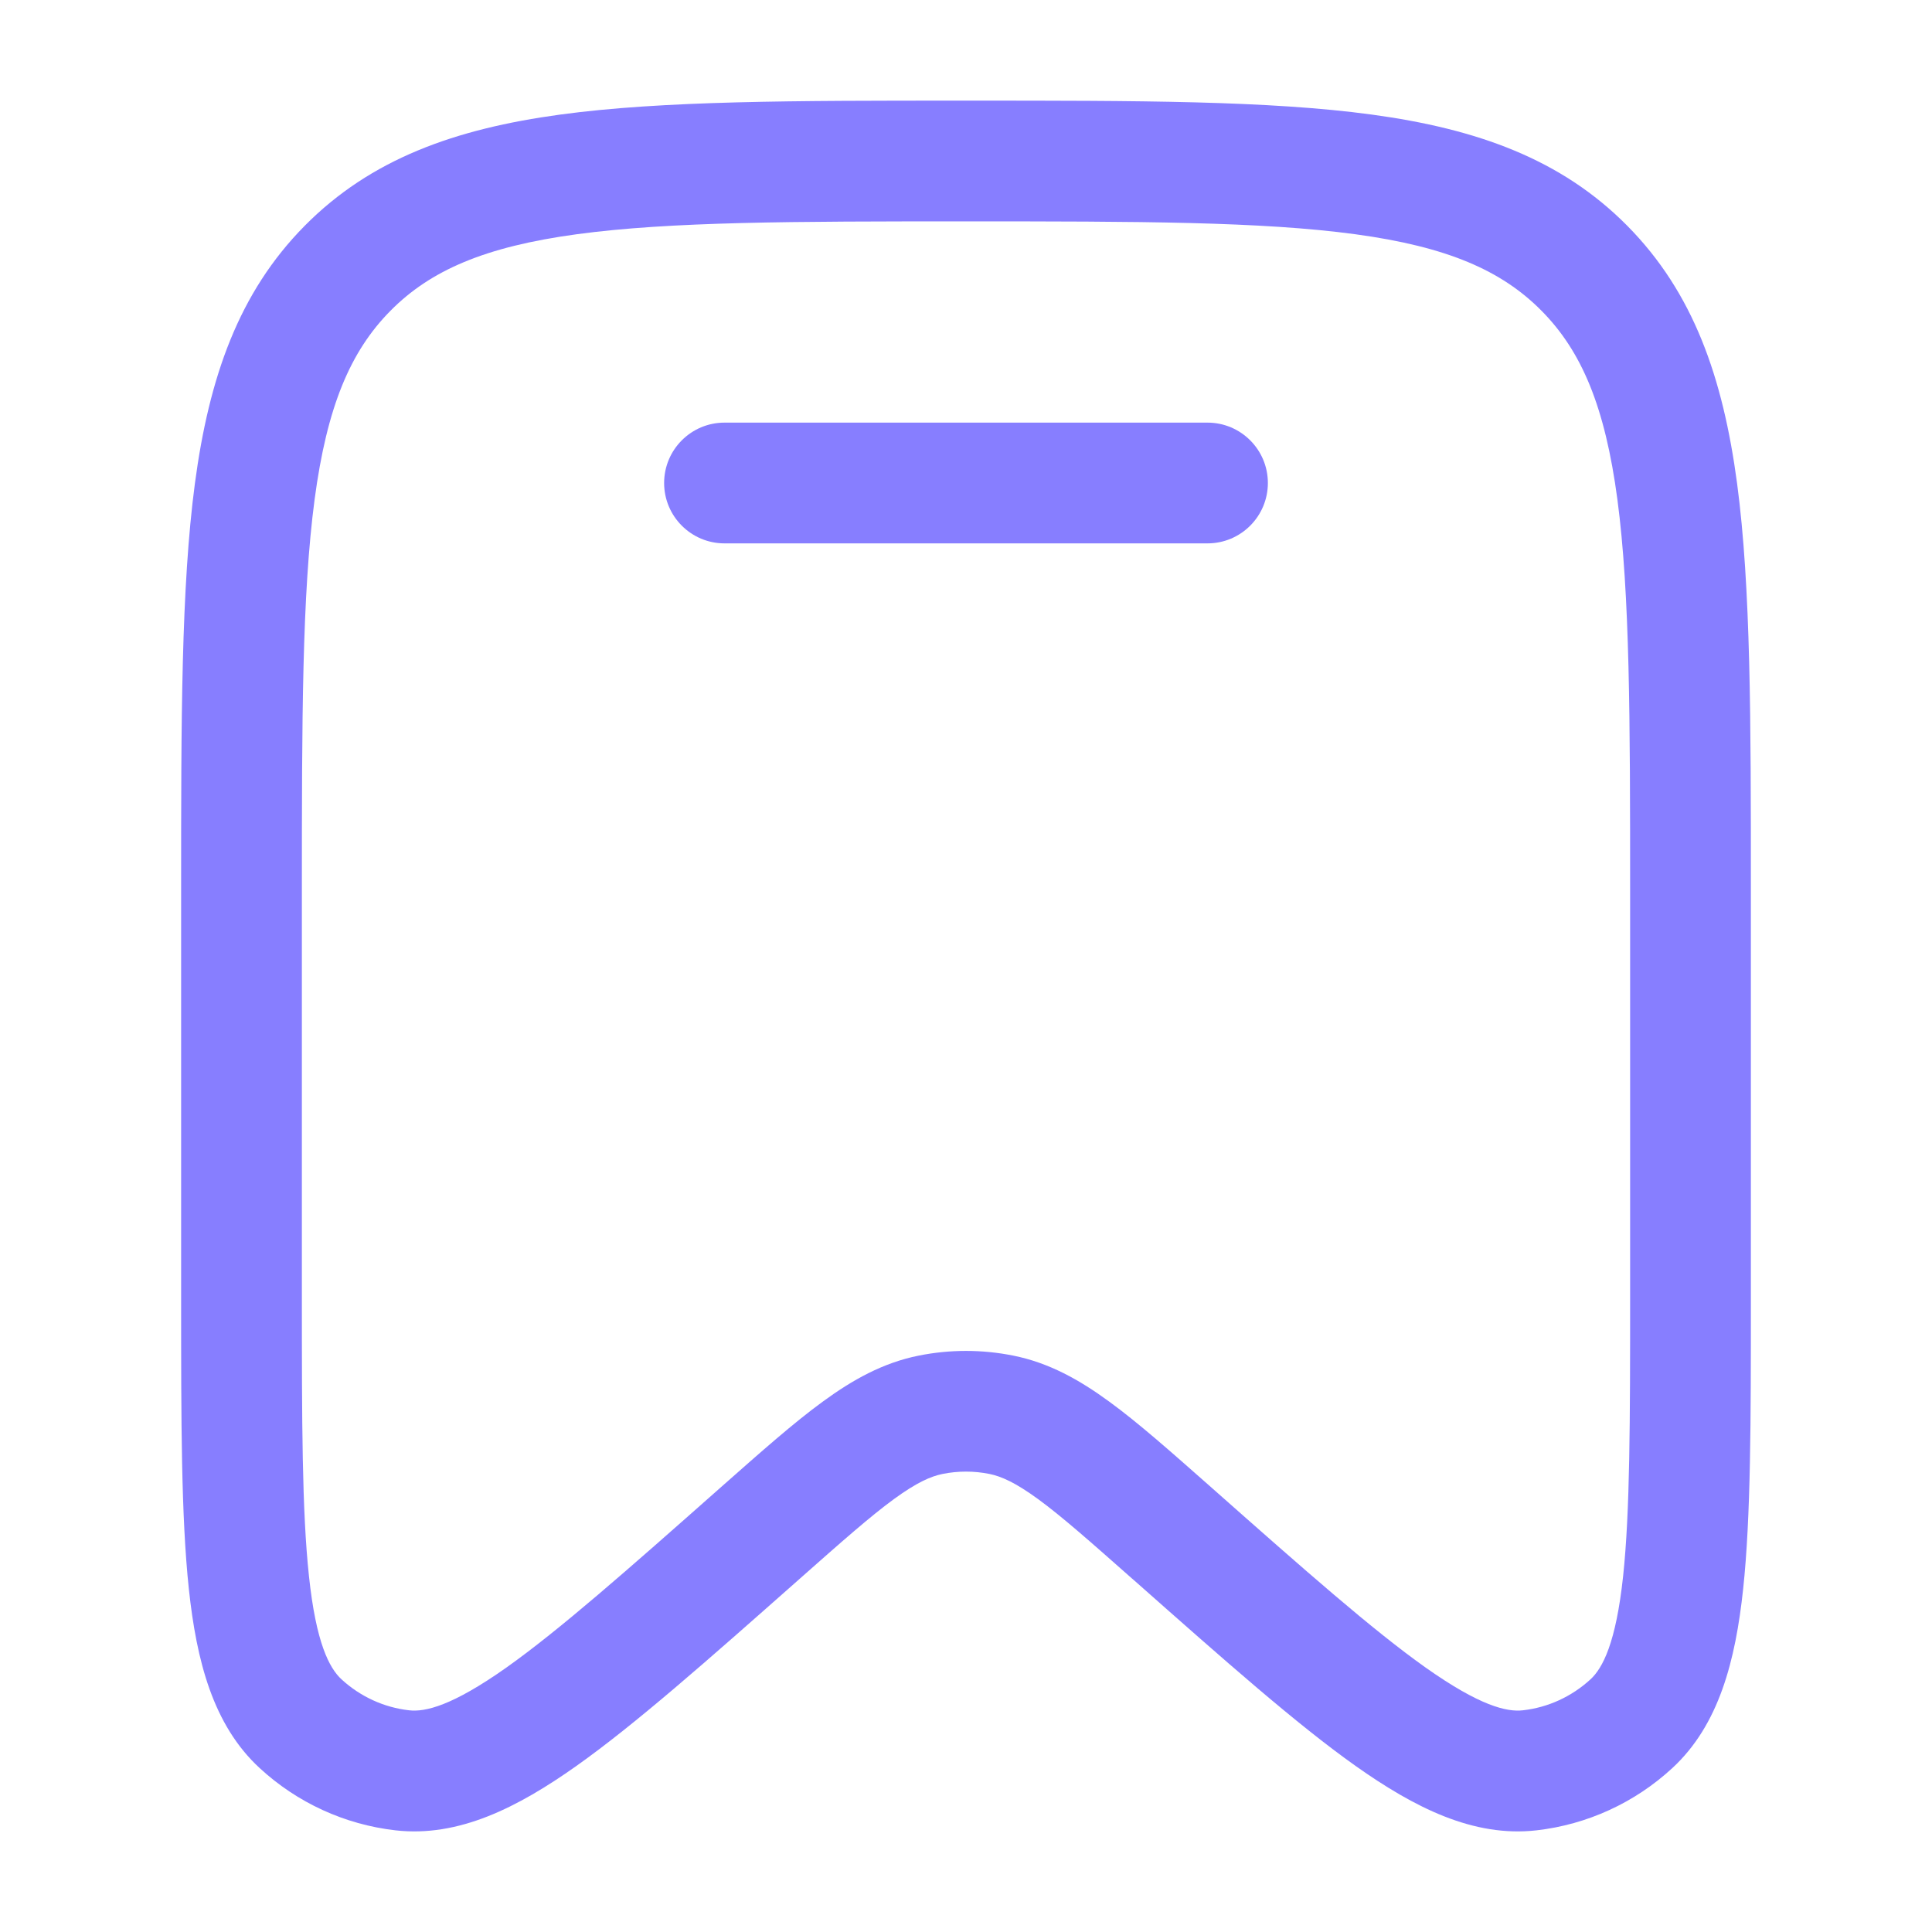
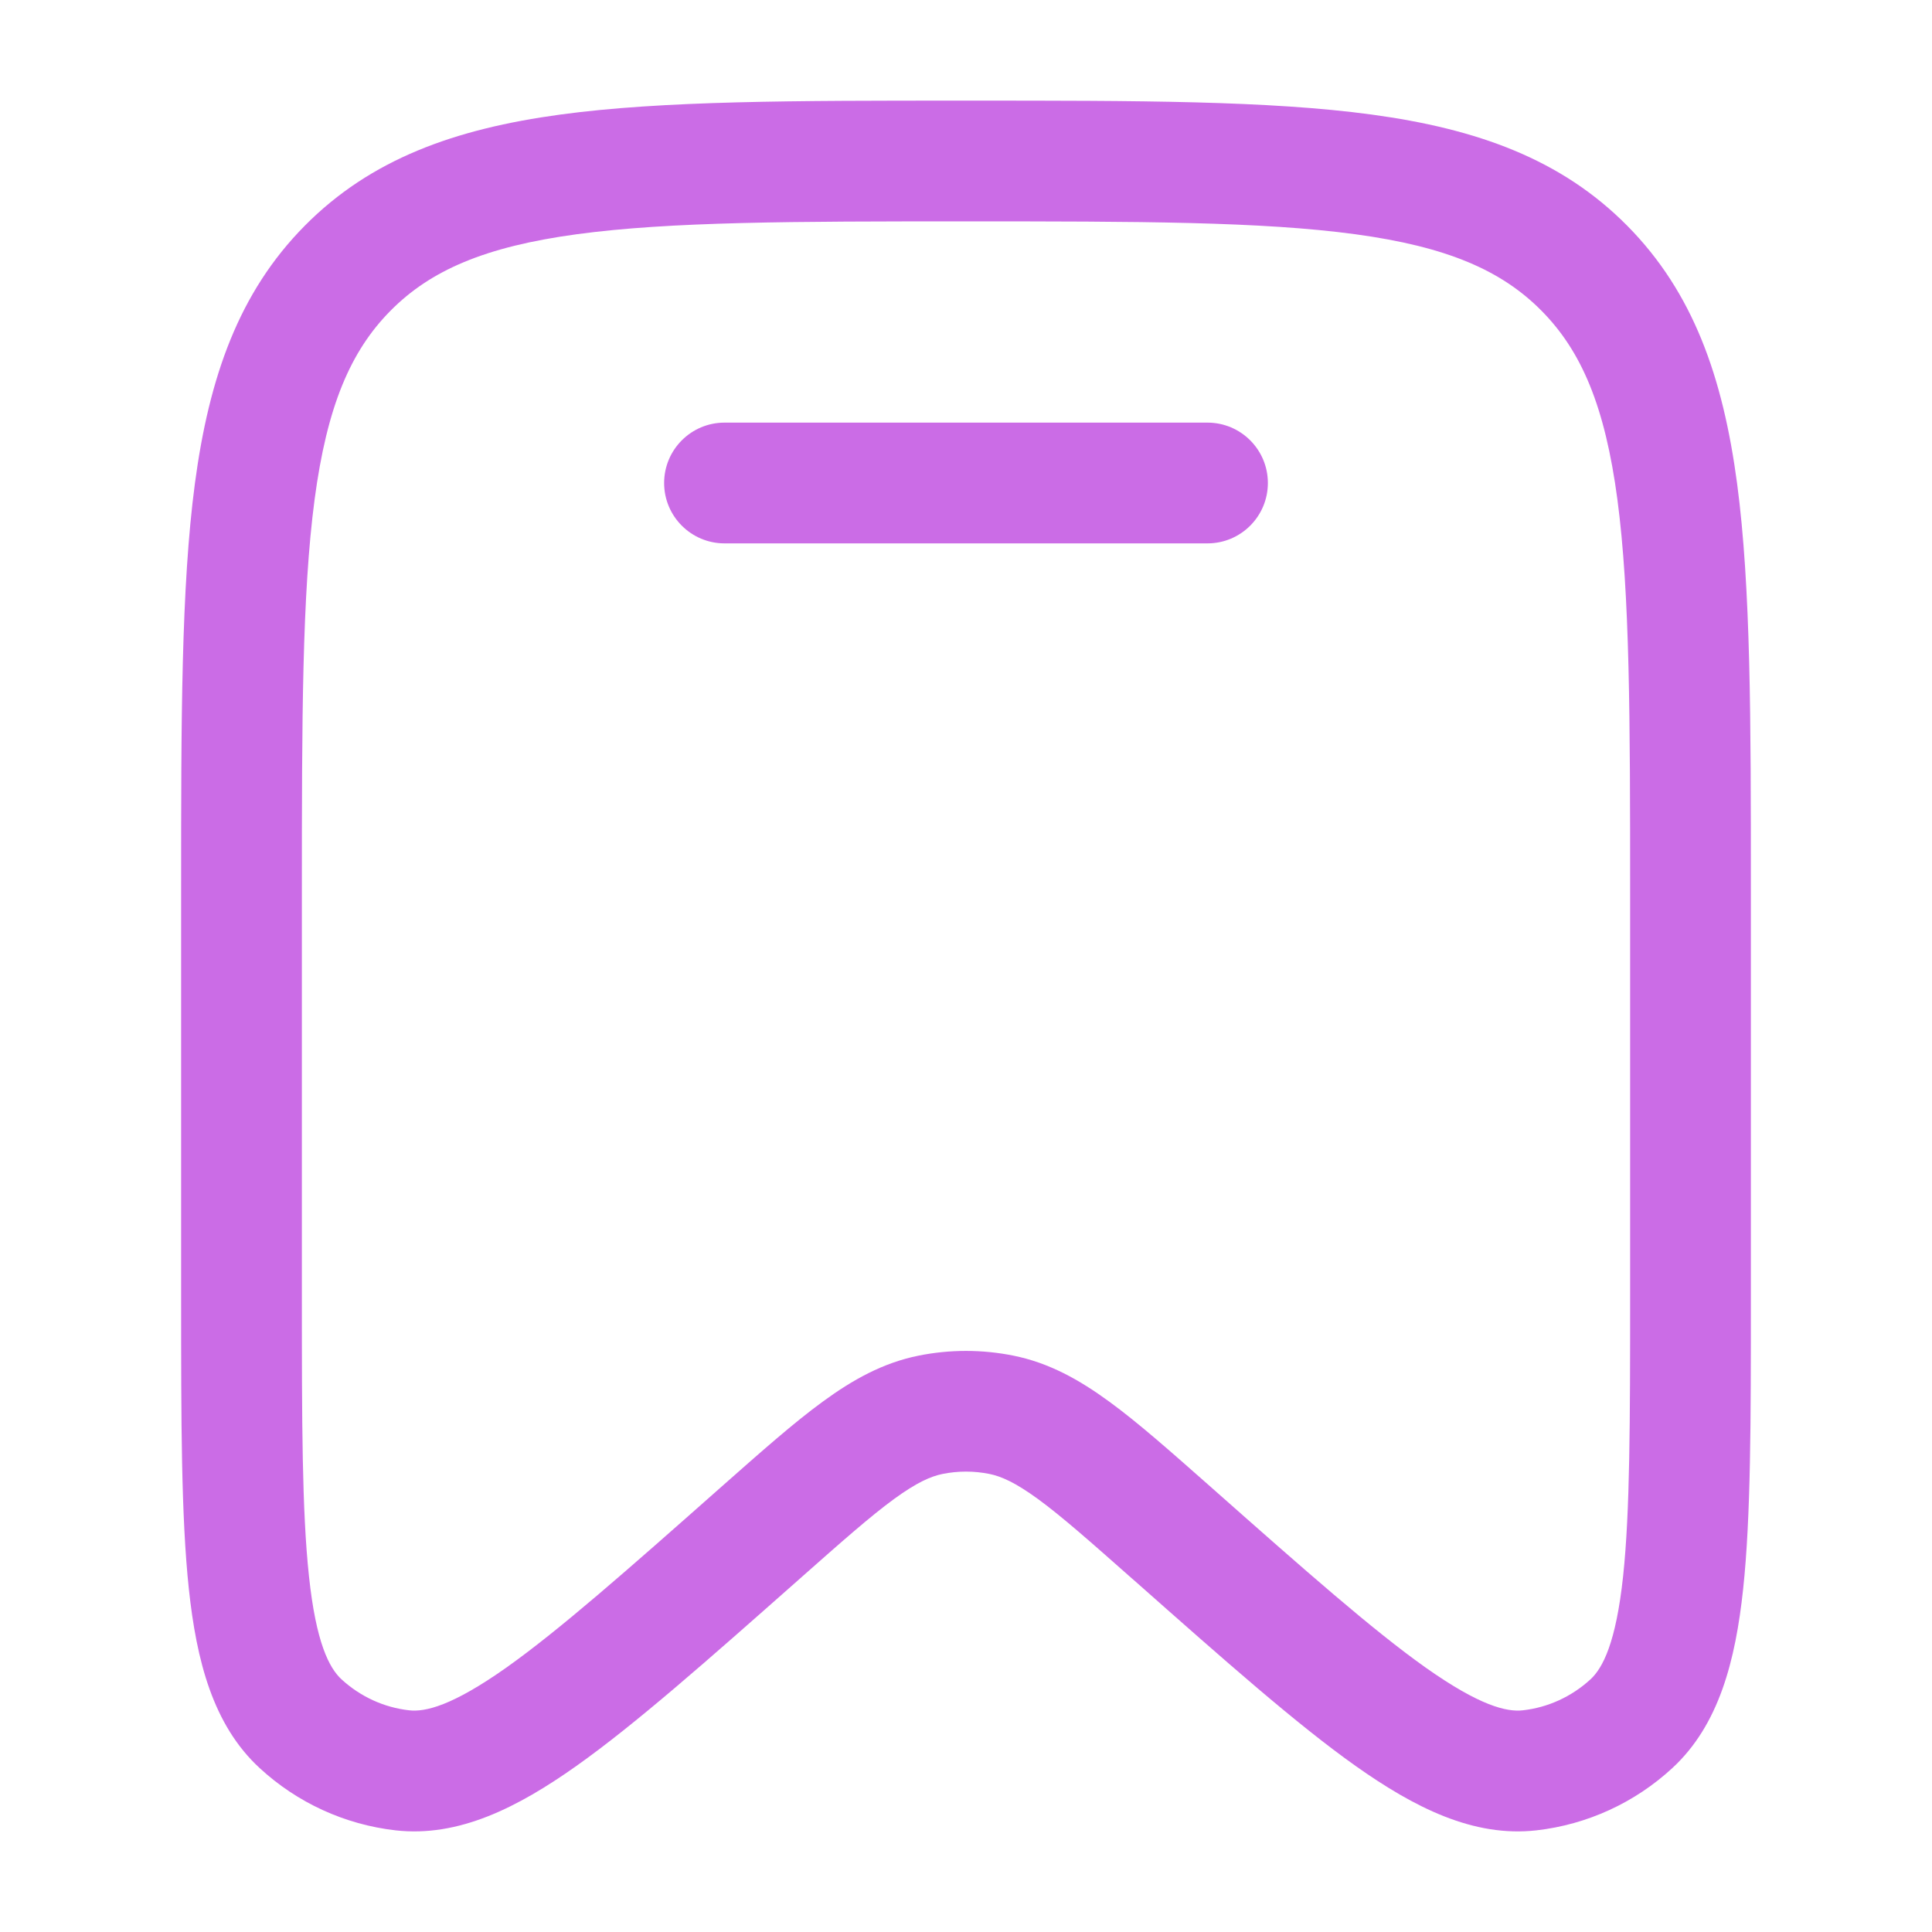
<svg xmlns="http://www.w3.org/2000/svg" width="24" height="24" viewBox="0 0 24 24" fill="none">
-   <path d="M9 5.25C8.586 5.25 8.25 5.586 8.25 6C8.25 6.414 8.586 6.75 9 6.75H15C15.414 6.75 15.75 6.414 15.75 6C15.75 5.586 15.414 5.25 15 5.25H9Z" fill="#877EFF" />
-   <path fill-rule="evenodd" clip-rule="evenodd" d="M11.943 1.25C9.87 1.25 8.237 1.25 6.961 1.423C5.651 1.601 4.606 1.975 3.785 2.805C2.965 3.634 2.597 4.687 2.421 6.007C2.25 7.296 2.25 8.945 2.25 11.041V16.139C2.25 17.647 2.25 18.84 2.346 19.739C2.441 20.627 2.644 21.428 3.226 21.964C3.692 22.394 4.282 22.665 4.912 22.737C5.699 22.827 6.434 22.451 7.159 21.938C7.892 21.419 8.781 20.632 9.903 19.64L9.939 19.608C10.459 19.148 10.811 18.837 11.105 18.622C11.389 18.415 11.562 18.34 11.708 18.31C11.901 18.271 12.099 18.271 12.292 18.31C12.438 18.34 12.611 18.415 12.895 18.622C13.189 18.837 13.541 19.148 14.061 19.608L14.098 19.64C15.219 20.632 16.108 21.419 16.841 21.938C17.566 22.451 18.301 22.827 19.088 22.737C19.718 22.665 20.308 22.394 20.774 21.964C21.355 21.428 21.559 20.627 21.654 19.739C21.75 18.84 21.75 17.647 21.75 16.139V11.041C21.75 8.945 21.75 7.295 21.579 6.007C21.403 4.687 21.035 3.634 20.215 2.805C19.394 1.975 18.349 1.601 17.039 1.423C15.763 1.25 14.13 1.25 12.057 1.25H11.943ZM4.851 3.86C5.348 3.358 6.023 3.065 7.163 2.91C8.326 2.752 9.857 2.75 12 2.75C14.143 2.75 15.674 2.752 16.837 2.91C17.977 3.065 18.652 3.358 19.149 3.86C19.647 4.363 19.938 5.048 20.092 6.205C20.248 7.383 20.25 8.932 20.25 11.098V16.091C20.25 17.657 20.249 18.77 20.163 19.579C20.074 20.409 19.91 20.72 19.758 20.861C19.524 21.076 19.23 21.211 18.918 21.246C18.718 21.269 18.384 21.192 17.708 20.714C17.05 20.247 16.221 19.516 15.055 18.484L15.029 18.461C14.541 18.03 14.137 17.672 13.78 17.412C13.407 17.139 13.031 16.929 12.588 16.84C12.2 16.762 11.8 16.762 11.412 16.84C10.969 16.929 10.593 17.139 10.22 17.412C9.863 17.672 9.459 18.03 8.971 18.461L8.945 18.484C7.779 19.516 6.95 20.247 6.292 20.714C5.616 21.192 5.282 21.269 5.082 21.246C4.77 21.211 4.476 21.076 4.242 20.861C4.09 20.72 3.926 20.409 3.838 19.579C3.751 18.77 3.75 17.657 3.75 16.091V11.098C3.75 8.932 3.752 7.383 3.908 6.205C4.062 5.048 4.353 4.363 4.851 3.86Z" fill="#877EFF" />
+   <path d="M9 5.25C8.586 5.25 8.25 5.586 8.25 6C8.25 6.414 8.586 6.75 9 6.75H15C15.414 6.75 15.75 6.414 15.75 6C15.75 5.586 15.414 5.25 15 5.25H9Z" fill="#CB6CE6" />
+   <path fill-rule="evenodd" clip-rule="evenodd" d="M11.943 1.25C9.87 1.25 8.237 1.25 6.961 1.423C5.651 1.601 4.606 1.975 3.785 2.805C2.965 3.634 2.597 4.687 2.421 6.007C2.25 7.296 2.25 8.945 2.25 11.041V16.139C2.25 17.647 2.25 18.84 2.346 19.739C2.441 20.627 2.644 21.428 3.226 21.964C3.692 22.394 4.282 22.665 4.912 22.737C5.699 22.827 6.434 22.451 7.159 21.938C7.892 21.419 8.781 20.632 9.903 19.64L9.939 19.608C10.459 19.148 10.811 18.837 11.105 18.622C11.389 18.415 11.562 18.34 11.708 18.31C11.901 18.271 12.099 18.271 12.292 18.31C12.438 18.34 12.611 18.415 12.895 18.622C13.189 18.837 13.541 19.148 14.061 19.608L14.098 19.64C15.219 20.632 16.108 21.419 16.841 21.938C17.566 22.451 18.301 22.827 19.088 22.737C19.718 22.665 20.308 22.394 20.774 21.964C21.355 21.428 21.559 20.627 21.654 19.739C21.75 18.84 21.75 17.647 21.75 16.139V11.041C21.75 8.945 21.75 7.295 21.579 6.007C21.403 4.687 21.035 3.634 20.215 2.805C19.394 1.975 18.349 1.601 17.039 1.423C15.763 1.25 14.13 1.25 12.057 1.25H11.943ZM4.851 3.86C5.348 3.358 6.023 3.065 7.163 2.91C8.326 2.752 9.857 2.75 12 2.75C14.143 2.75 15.674 2.752 16.837 2.91C17.977 3.065 18.652 3.358 19.149 3.86C19.647 4.363 19.938 5.048 20.092 6.205C20.248 7.383 20.25 8.932 20.25 11.098V16.091C20.25 17.657 20.249 18.77 20.163 19.579C20.074 20.409 19.91 20.72 19.758 20.861C19.524 21.076 19.23 21.211 18.918 21.246C18.718 21.269 18.384 21.192 17.708 20.714C17.05 20.247 16.221 19.516 15.055 18.484L15.029 18.461C14.541 18.03 14.137 17.672 13.78 17.412C13.407 17.139 13.031 16.929 12.588 16.84C12.2 16.762 11.8 16.762 11.412 16.84C10.969 16.929 10.593 17.139 10.22 17.412C9.863 17.672 9.459 18.03 8.971 18.461L8.945 18.484C7.779 19.516 6.95 20.247 6.292 20.714C5.616 21.192 5.282 21.269 5.082 21.246C4.77 21.211 4.476 21.076 4.242 20.861C4.09 20.72 3.926 20.409 3.838 19.579C3.751 18.77 3.75 17.657 3.75 16.091V11.098C3.75 8.932 3.752 7.383 3.908 6.205C4.062 5.048 4.353 4.363 4.851 3.86Z" fill="#CB6CE6" />
</svg>
